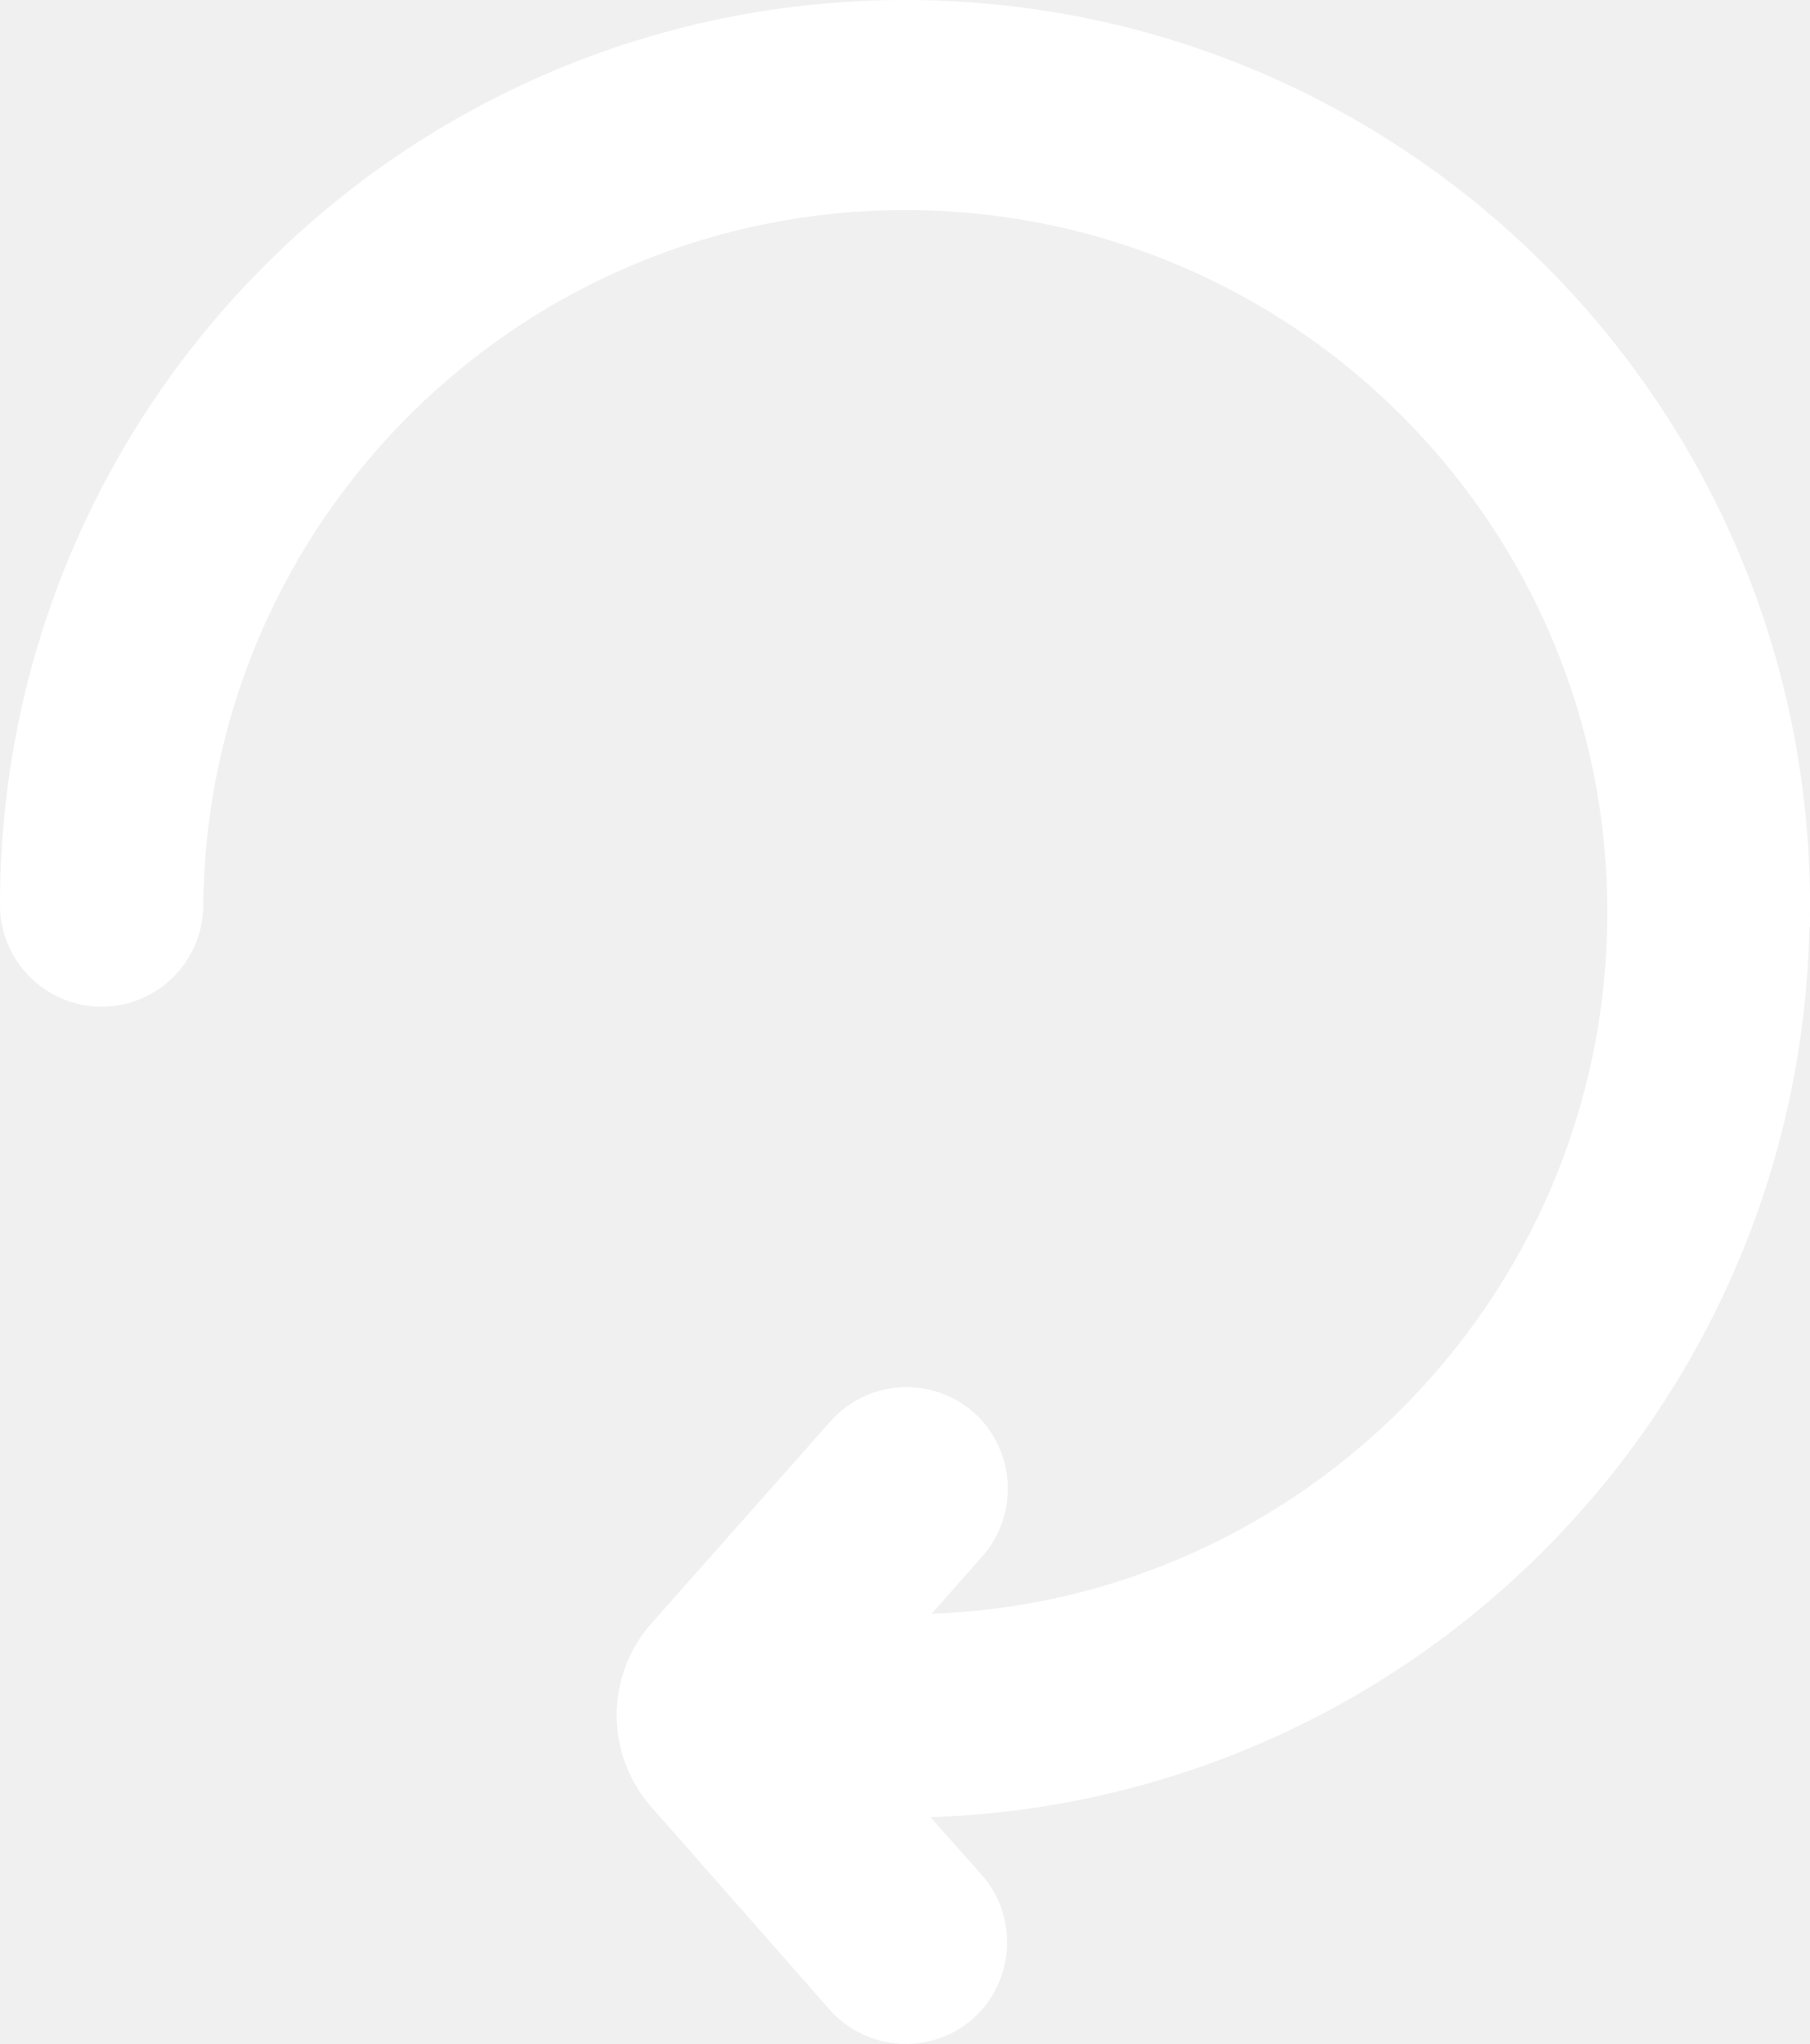
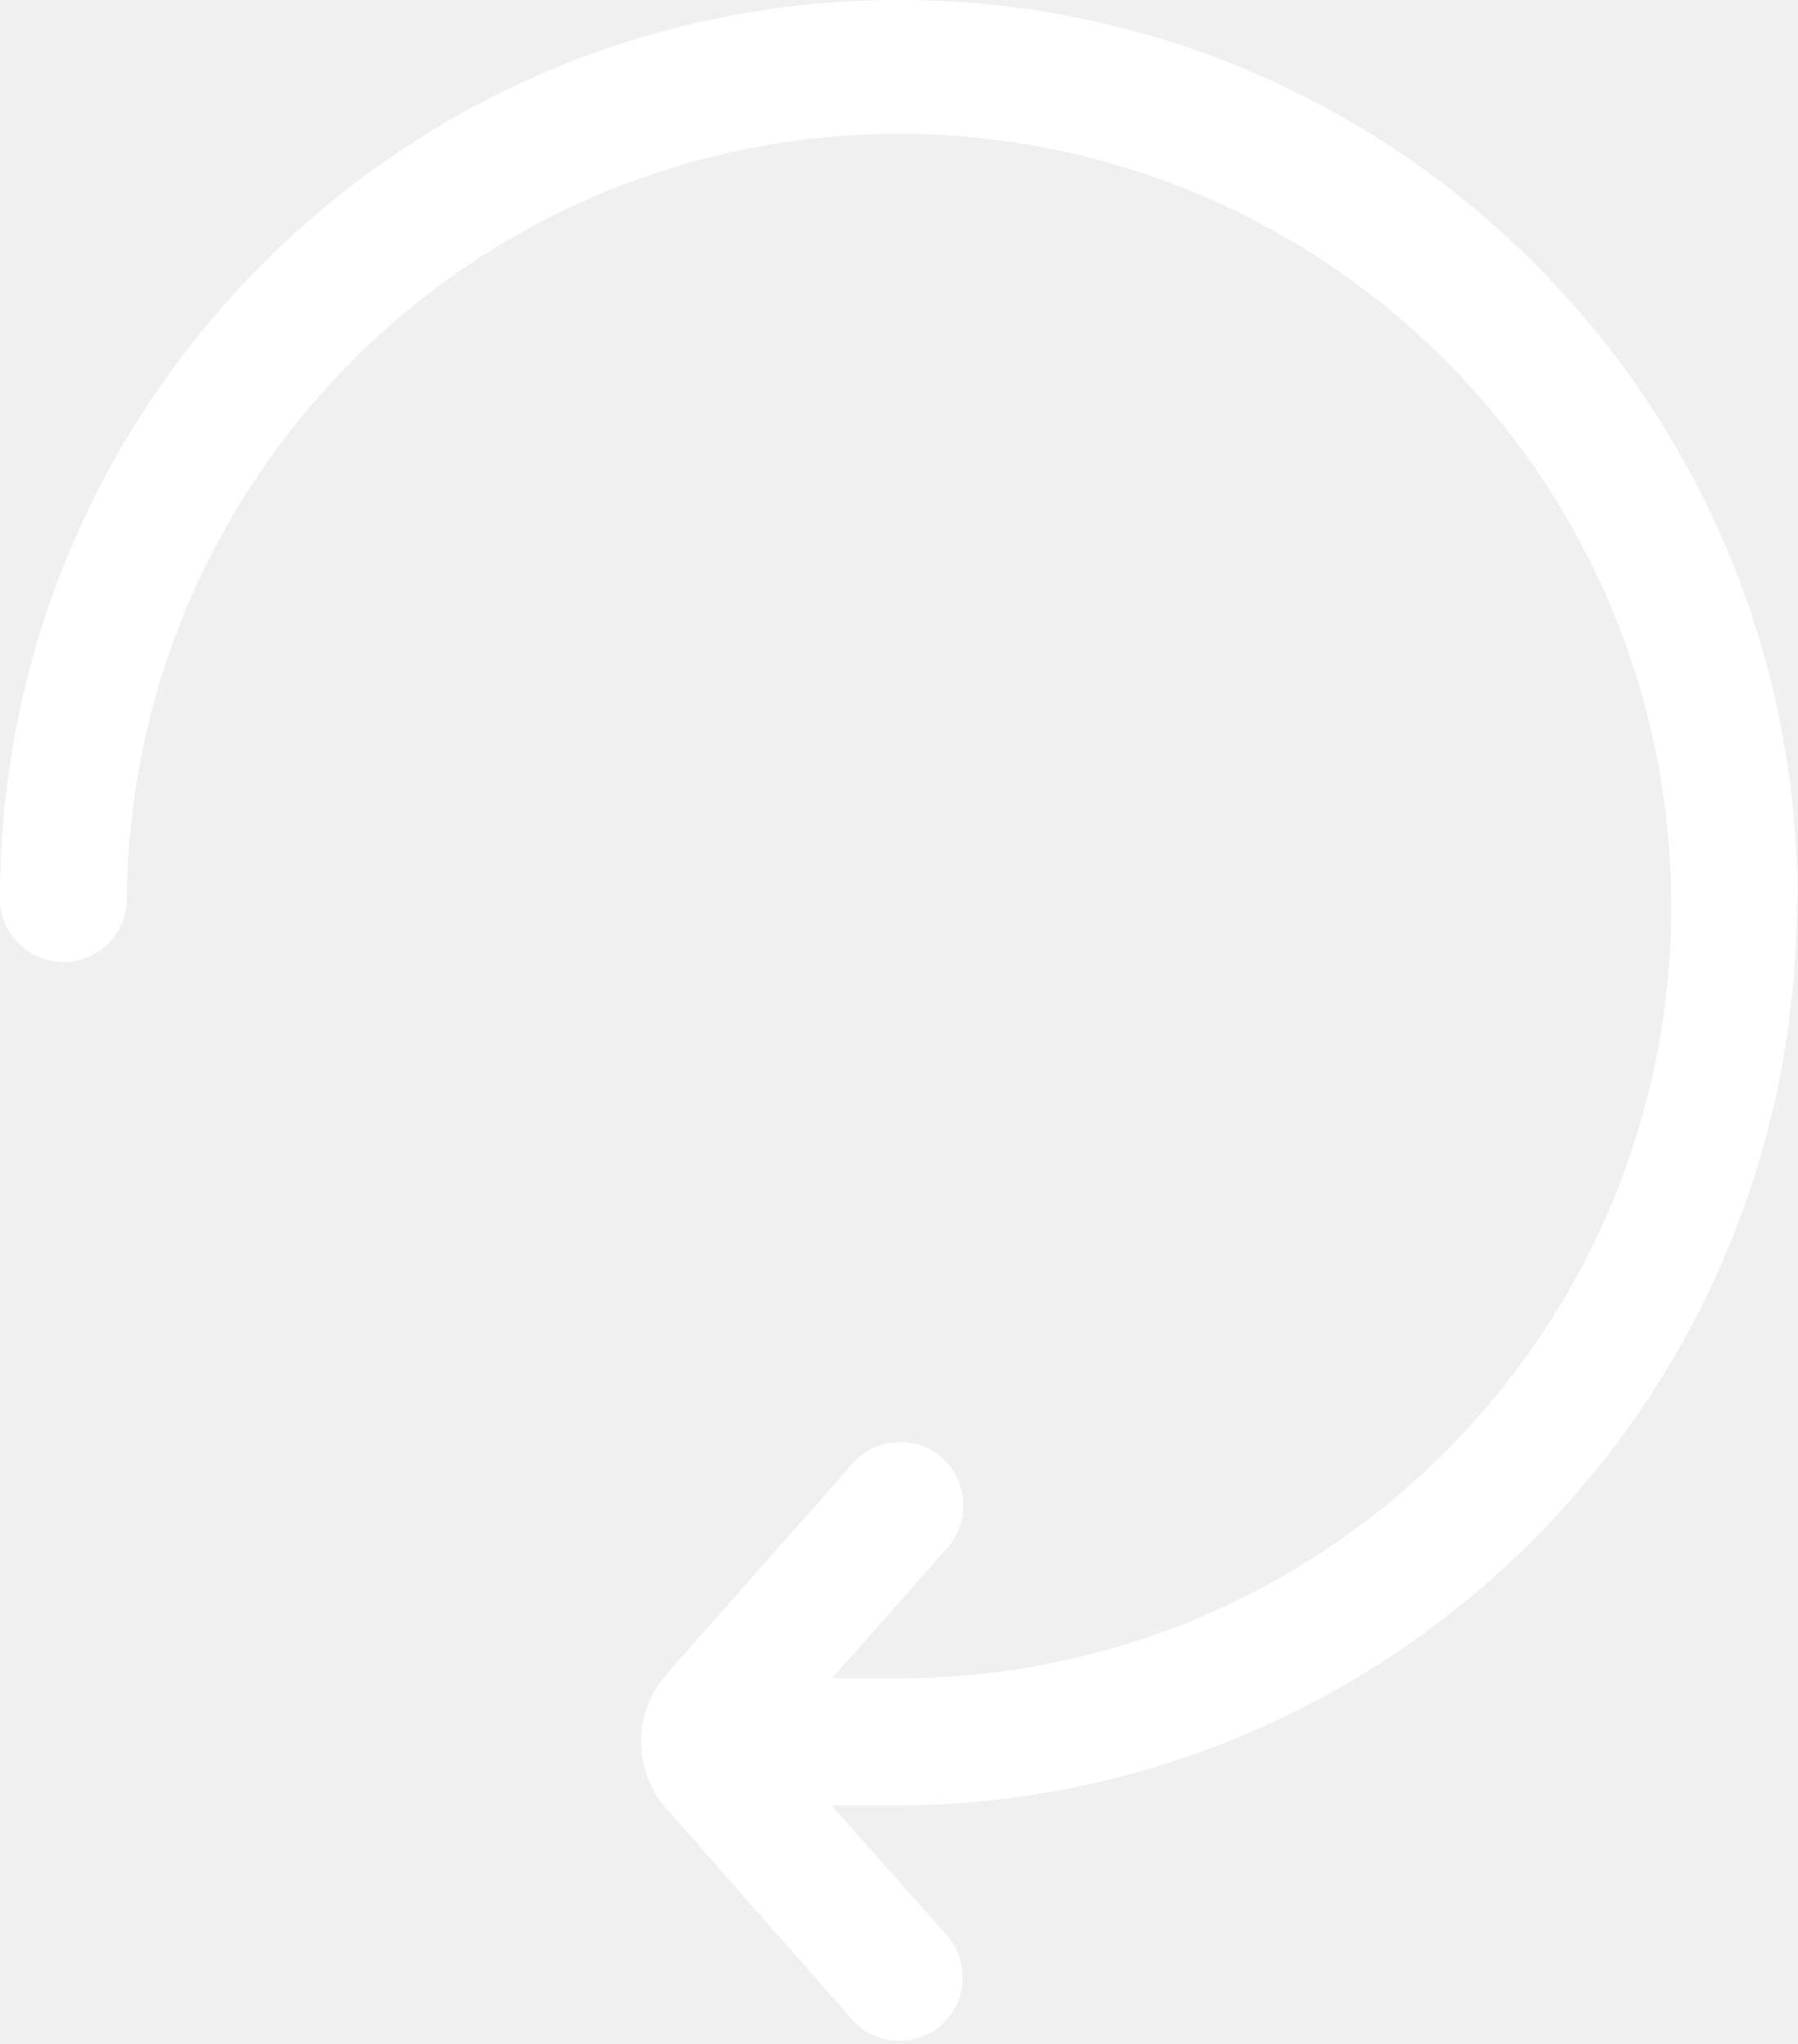
- <svg xmlns="http://www.w3.org/2000/svg" width="17.812" height="20.113" viewBox="0 0 17.812 20.113">
-   <g id="Group_103" data-name="Group 103" transform="translate(0.505 0.449)">
-     <path id="Path_81" data-name="Path 81" d="M46.612,8.457a8.406,8.406,0,1,0-16.812,0,.5.5,0,0,0,1,0,7.409,7.409,0,1,1,7.409,7.479h-.855l1.237-1.4a.506.506,0,0,0-.04-.712.5.5,0,0,0-.7.04l-1.768,1.995a.865.865,0,0,0,0,1.14L37.844,19a.5.5,0,0,0,.7.04.506.506,0,0,0,.04-.712l-1.237-1.391h.855a8.452,8.452,0,0,0,8.406-8.476Z" transform="translate(-29.805 0)" fill="#fff" stroke="#fff" stroke-width="1" />
+ <svg xmlns="http://www.w3.org/2000/svg" width="17.012" height="19.347" viewBox="0 0 17.012 19.347">
+   <g id="Group_103" data-name="Group 103" transform="translate(0.105 0.049)">
+     <path id="Path_81" data-name="Path 81" d="M46.612,8.457a8.406,8.406,0,1,0-16.812,0,.5.5,0,1,0,1,0,7.409,7.409,0,1,1,7.409,7.479h-.855l1.237-1.4a.506.506,0,0,0-.04-.712.5.5,0,0,0-.7.04l-1.768,2a.865.865,0,0,0,0,1.14l1.761,2a.5.5,0,0,0,.7.04.506.506,0,0,0,.04-.712l-1.237-1.391H38.2a8.452,8.452,0,0,0,8.406-8.476Z" transform="translate(-29.805)" fill="#fff" stroke="#fff" stroke-width="0.2" />
  </g>
</svg>
